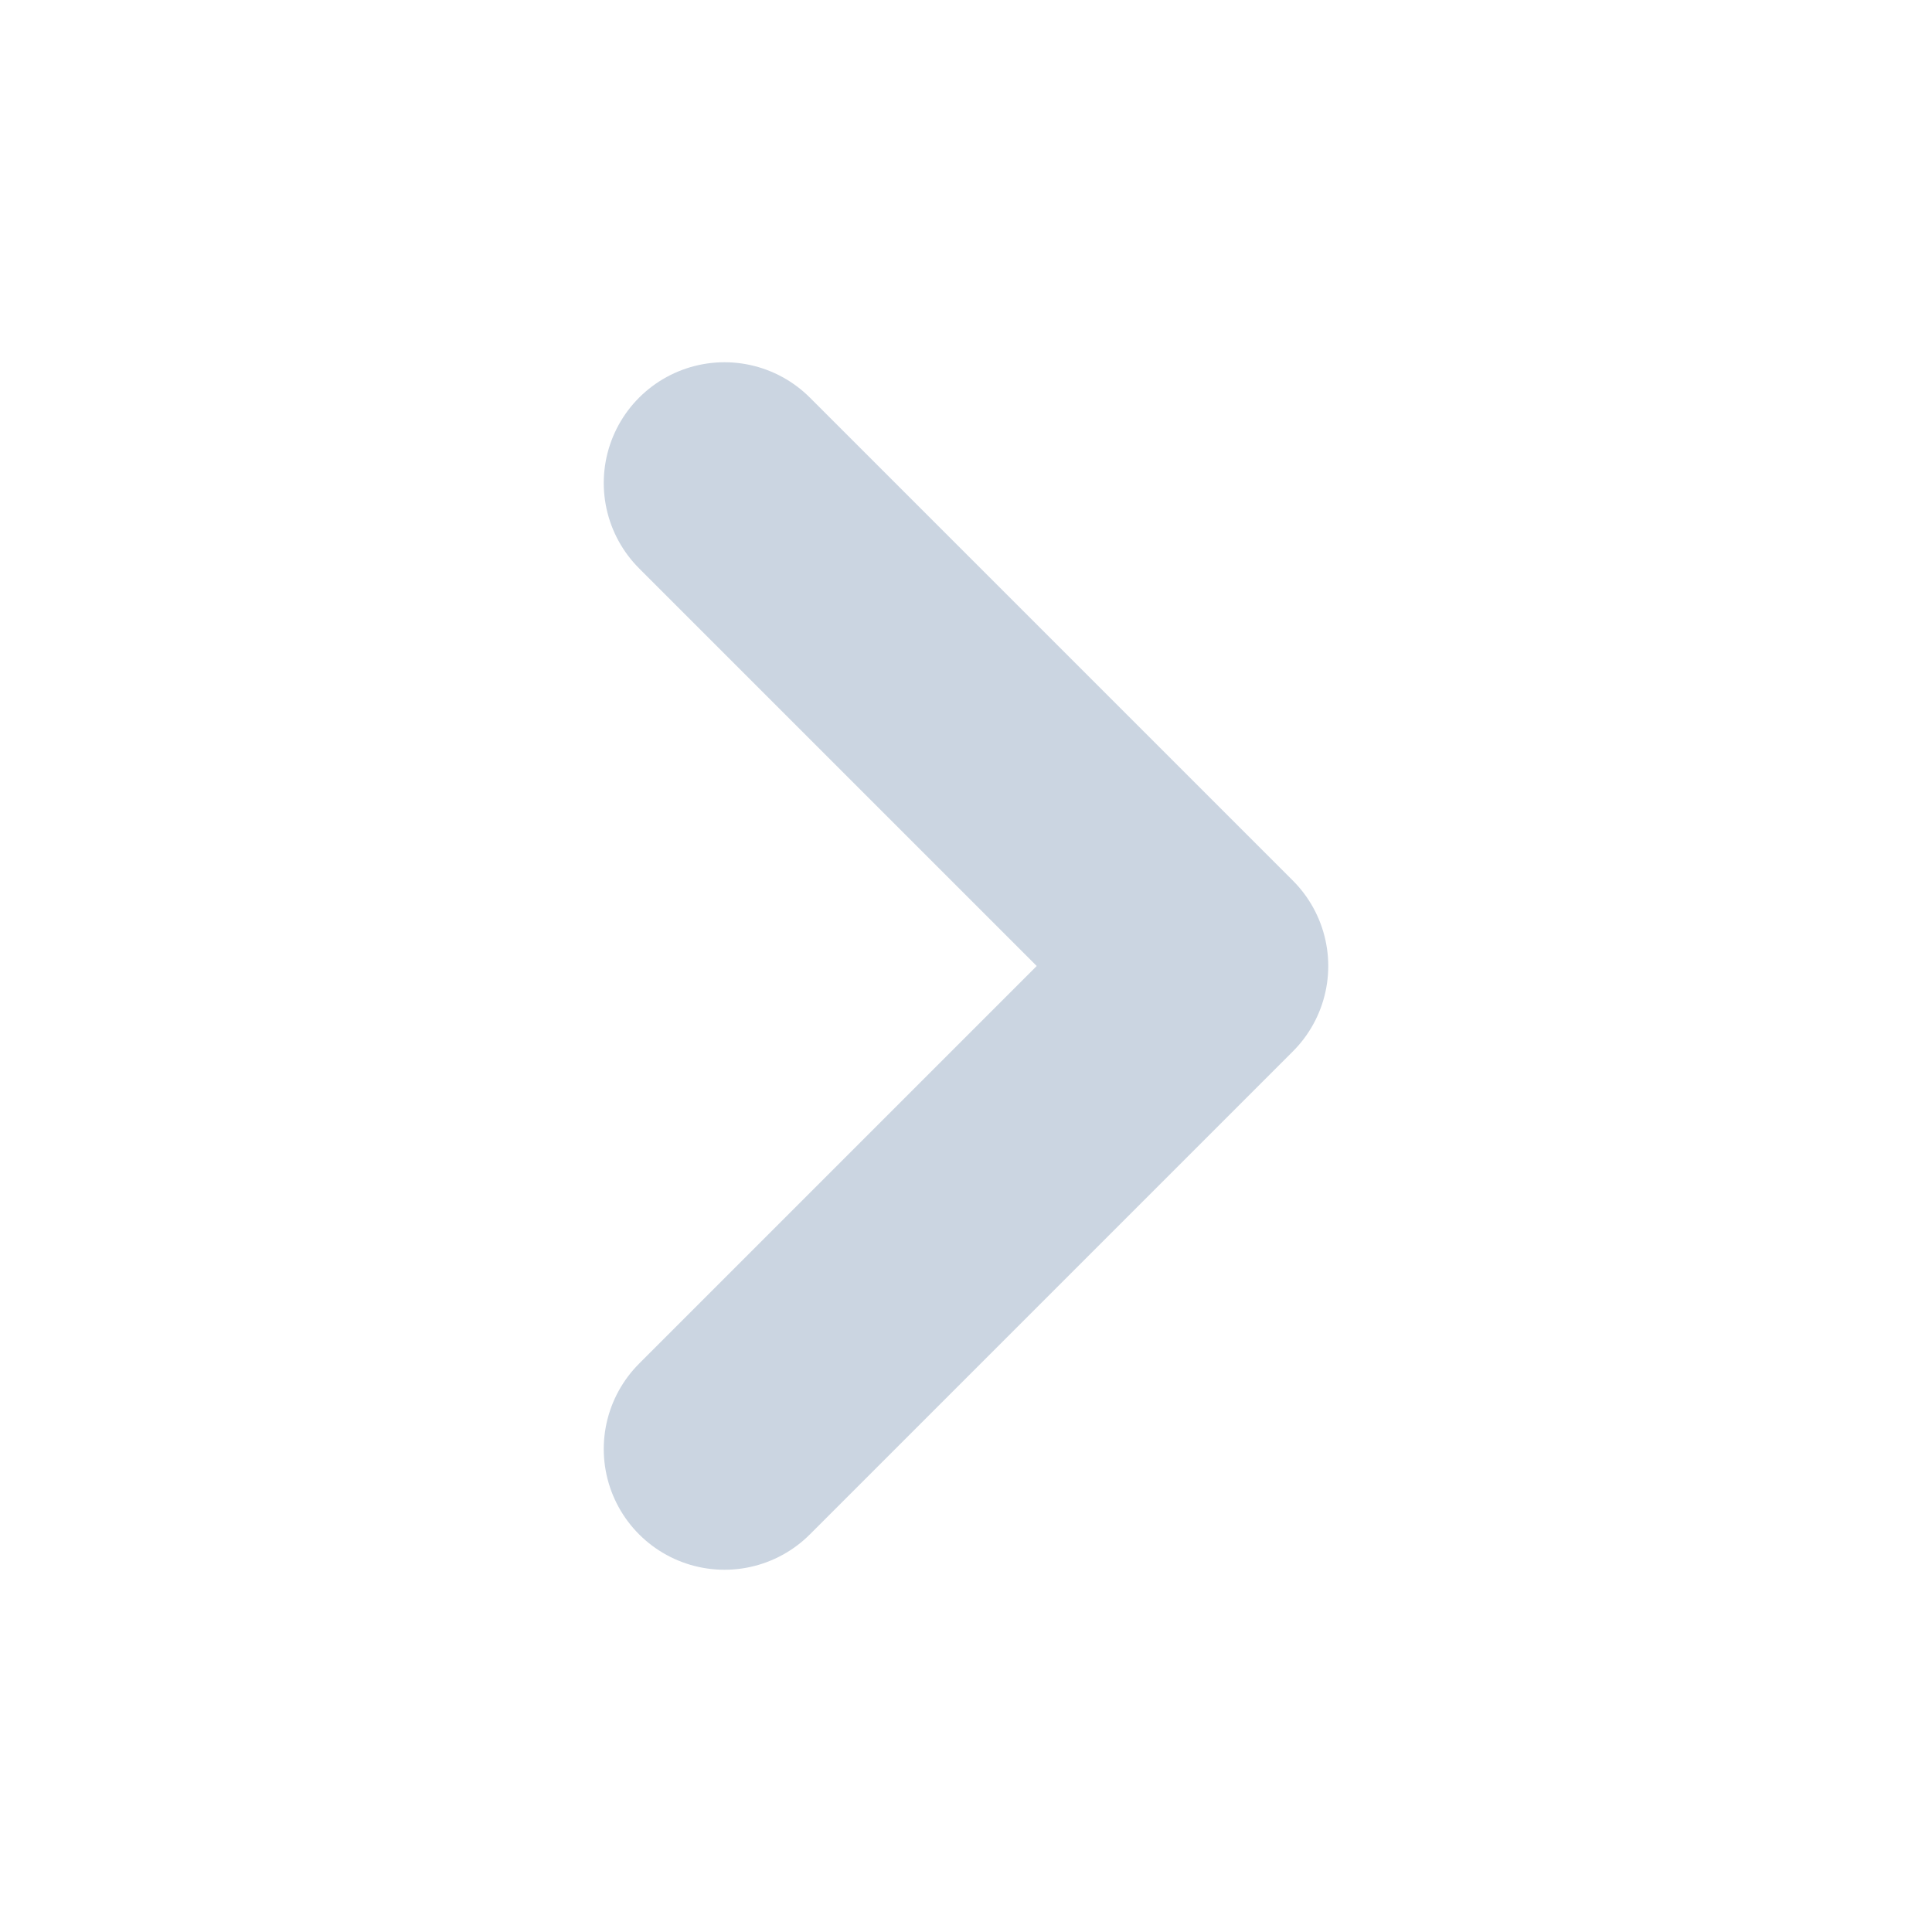
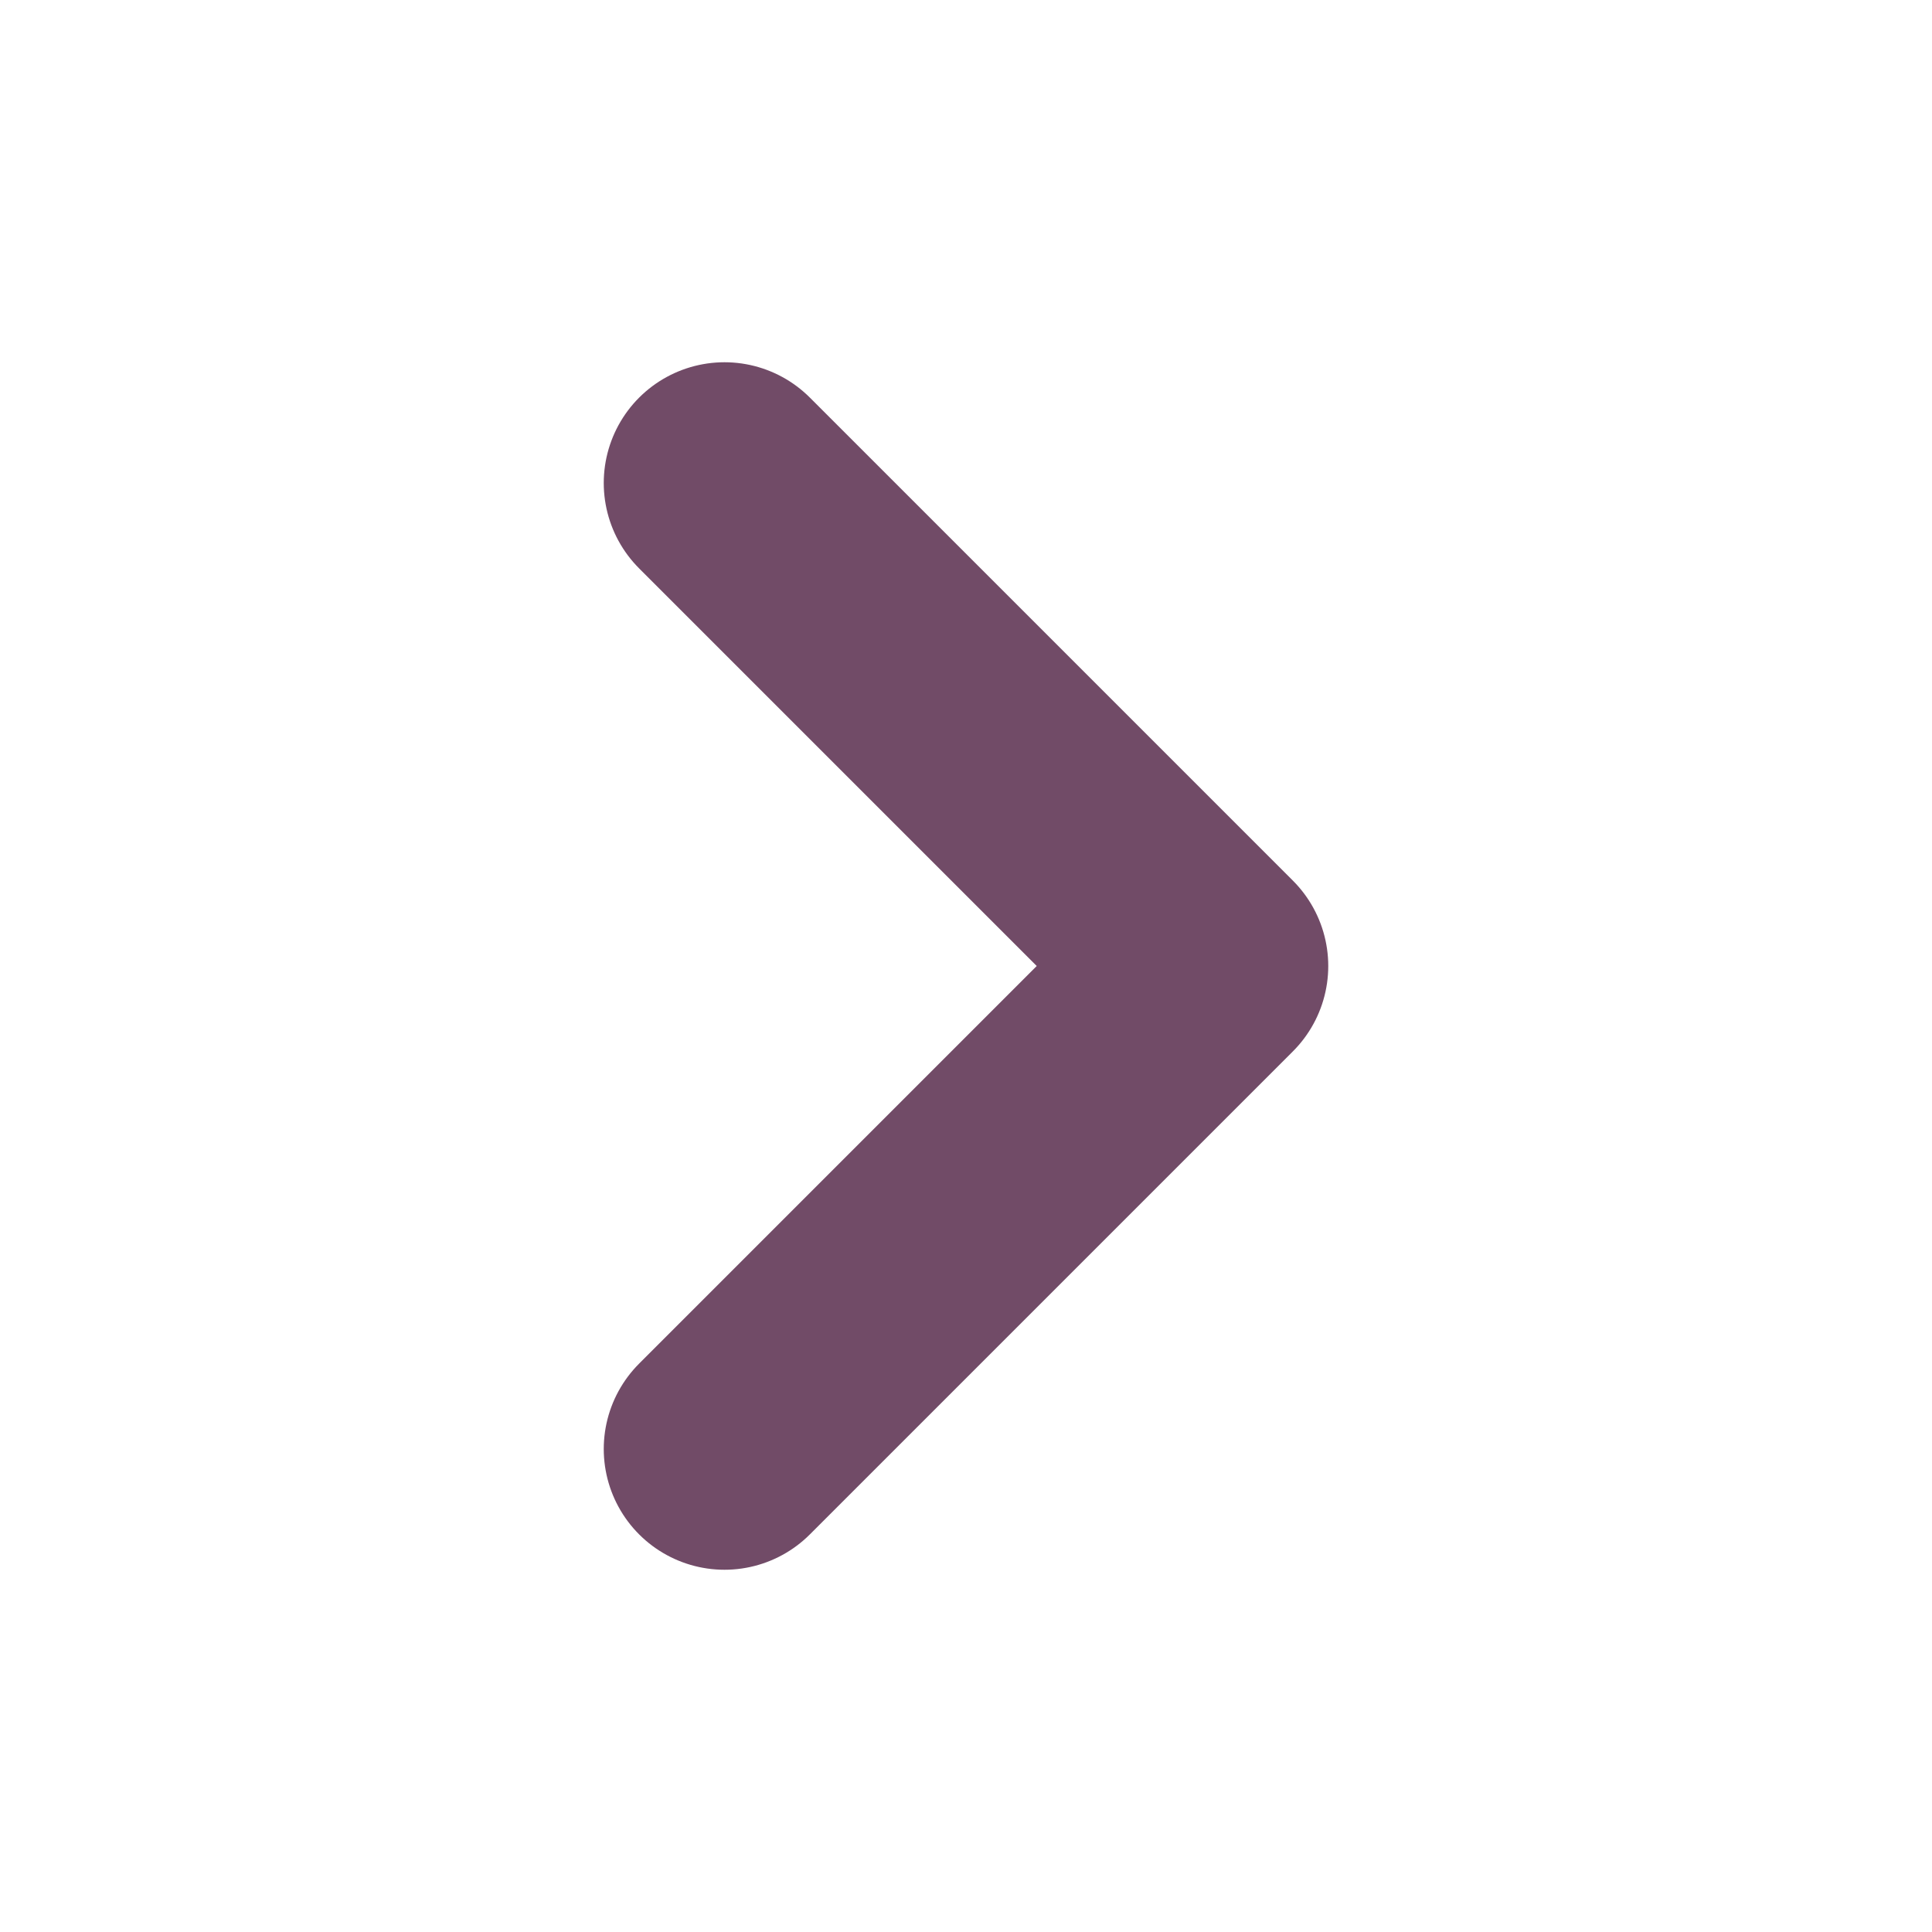
- <svg xmlns="http://www.w3.org/2000/svg" width="24" height="24" viewBox="0 0 24 24" fill="none" stroke="#cbd5e1" stroke-width="3" stroke-linecap="round" stroke-linejoin="round">
+ <svg xmlns="http://www.w3.org/2000/svg" width="24" height="24" viewBox="0 0 24 24" fill="none" stroke="#714B67" stroke-width="3" stroke-linecap="round" stroke-linejoin="round">
  <polyline points="9 18 15 12 9 6" />
</svg>
